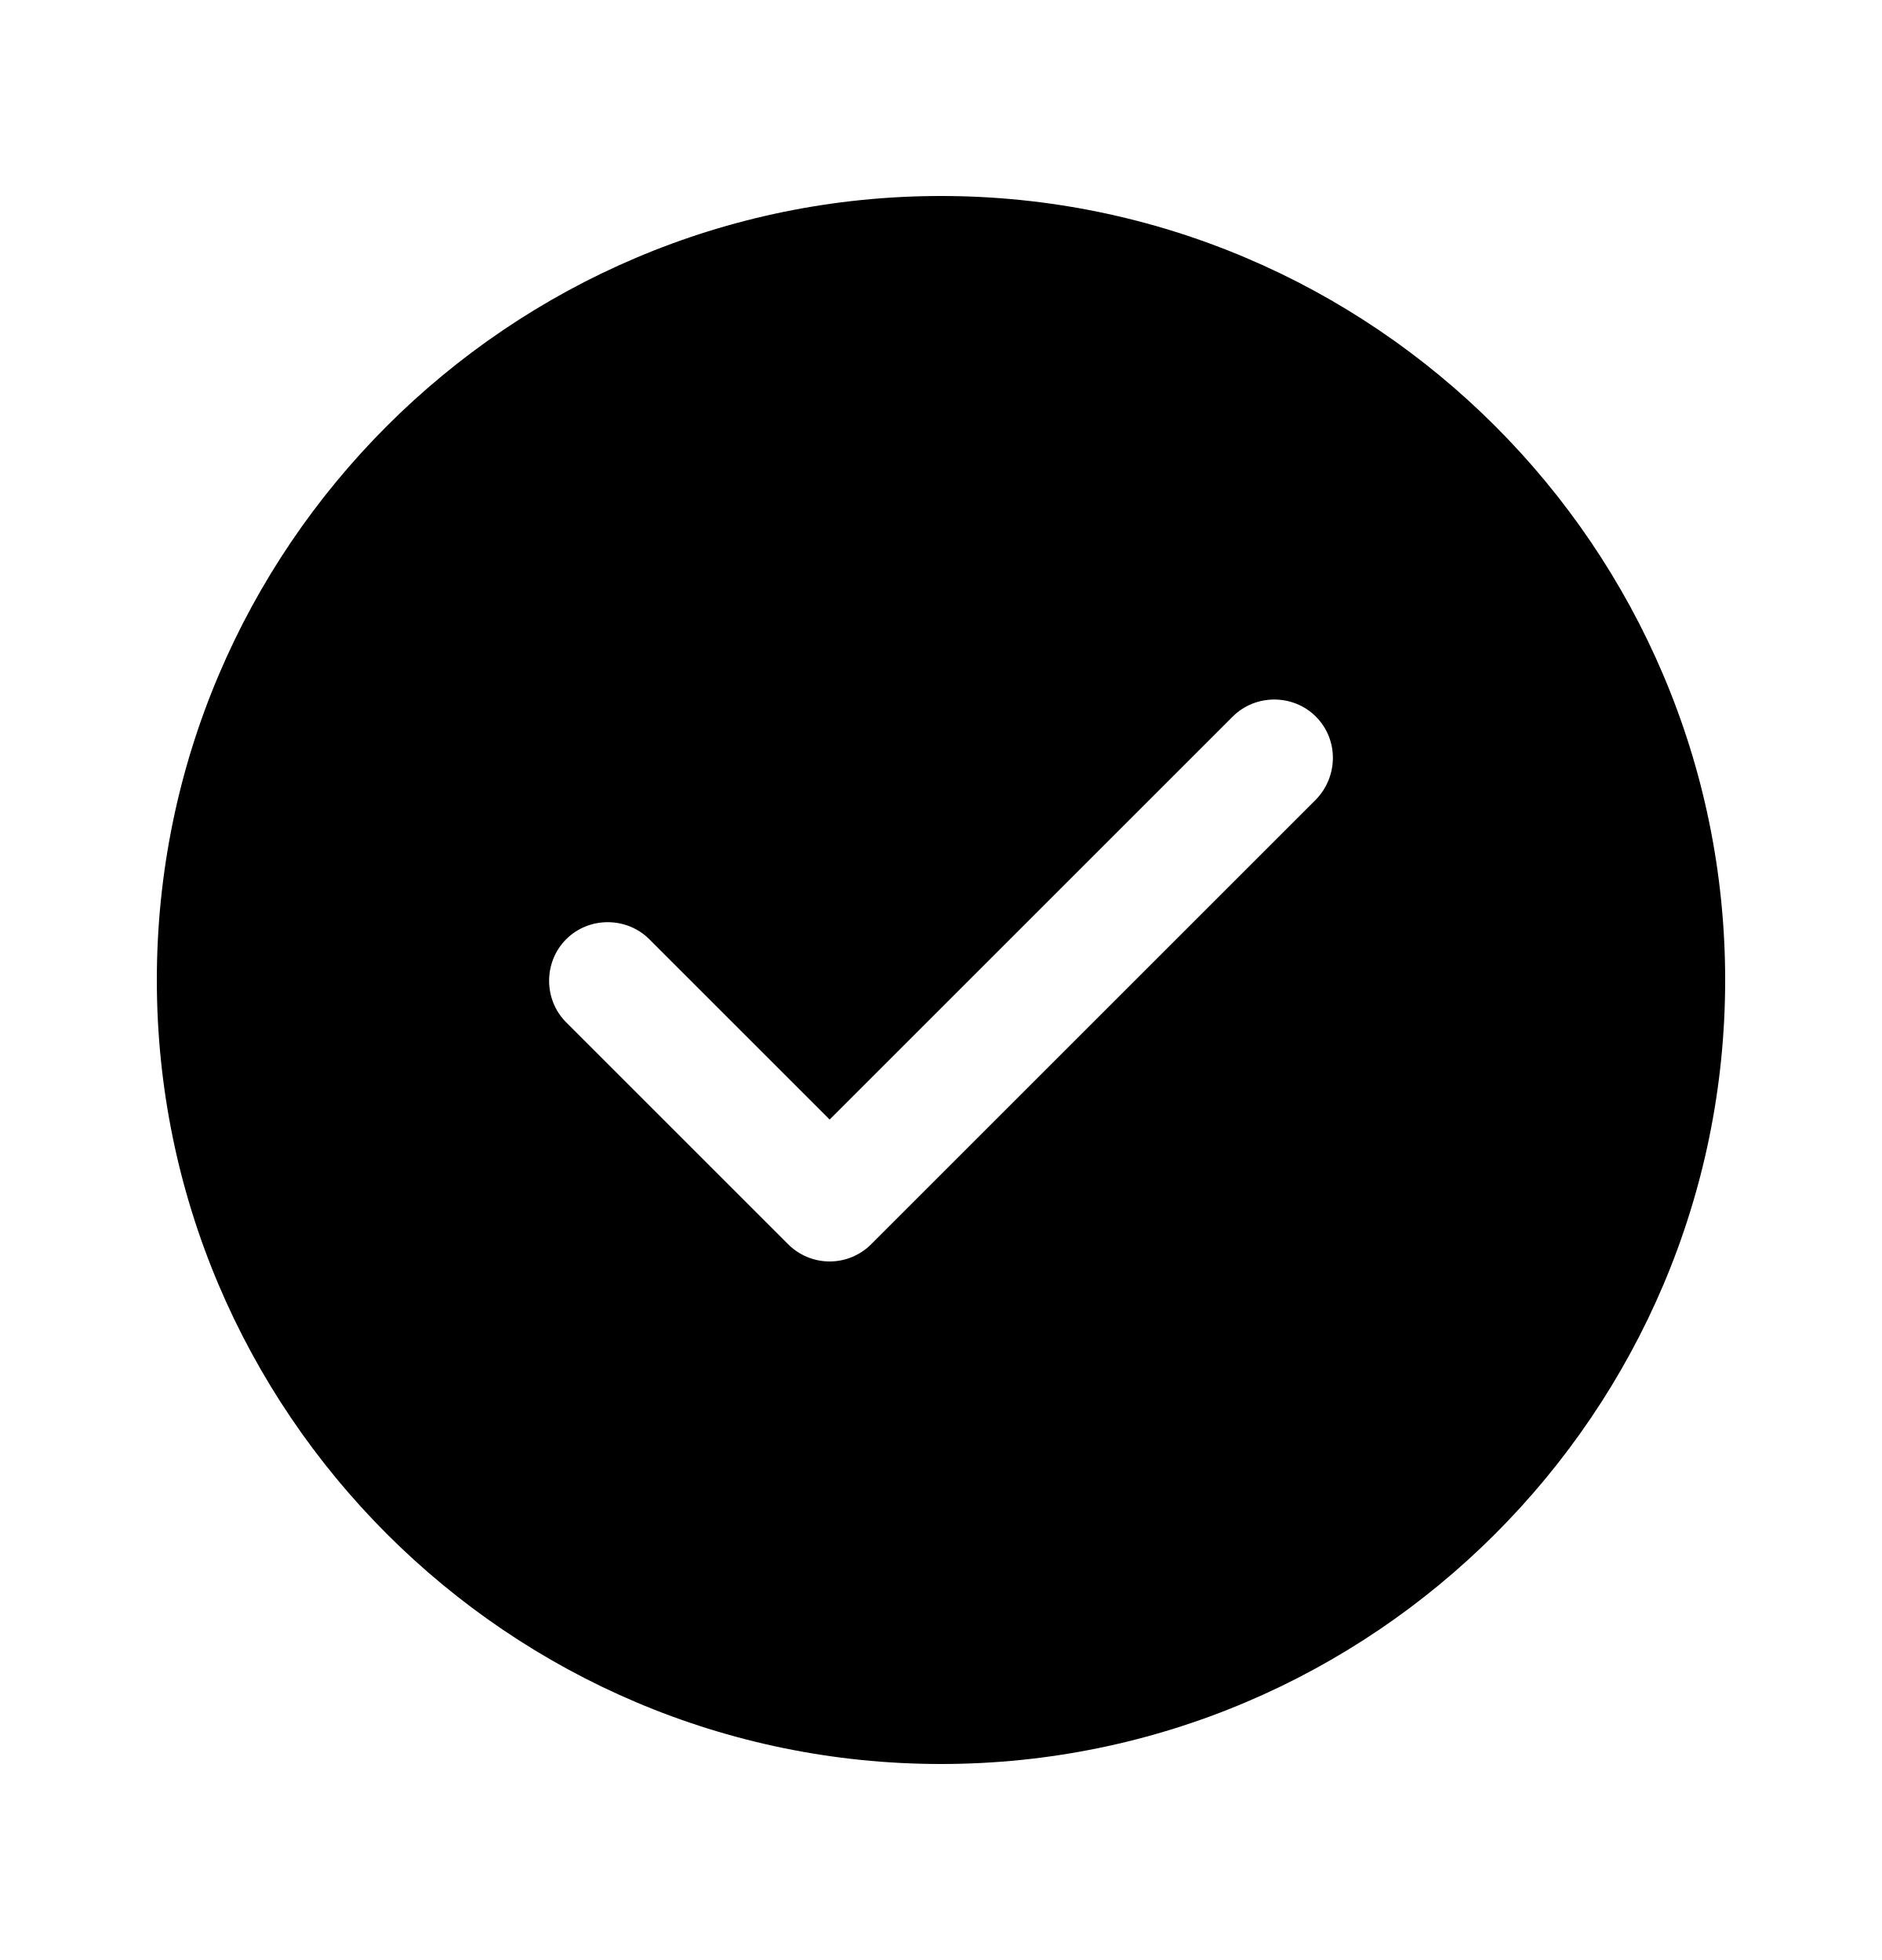
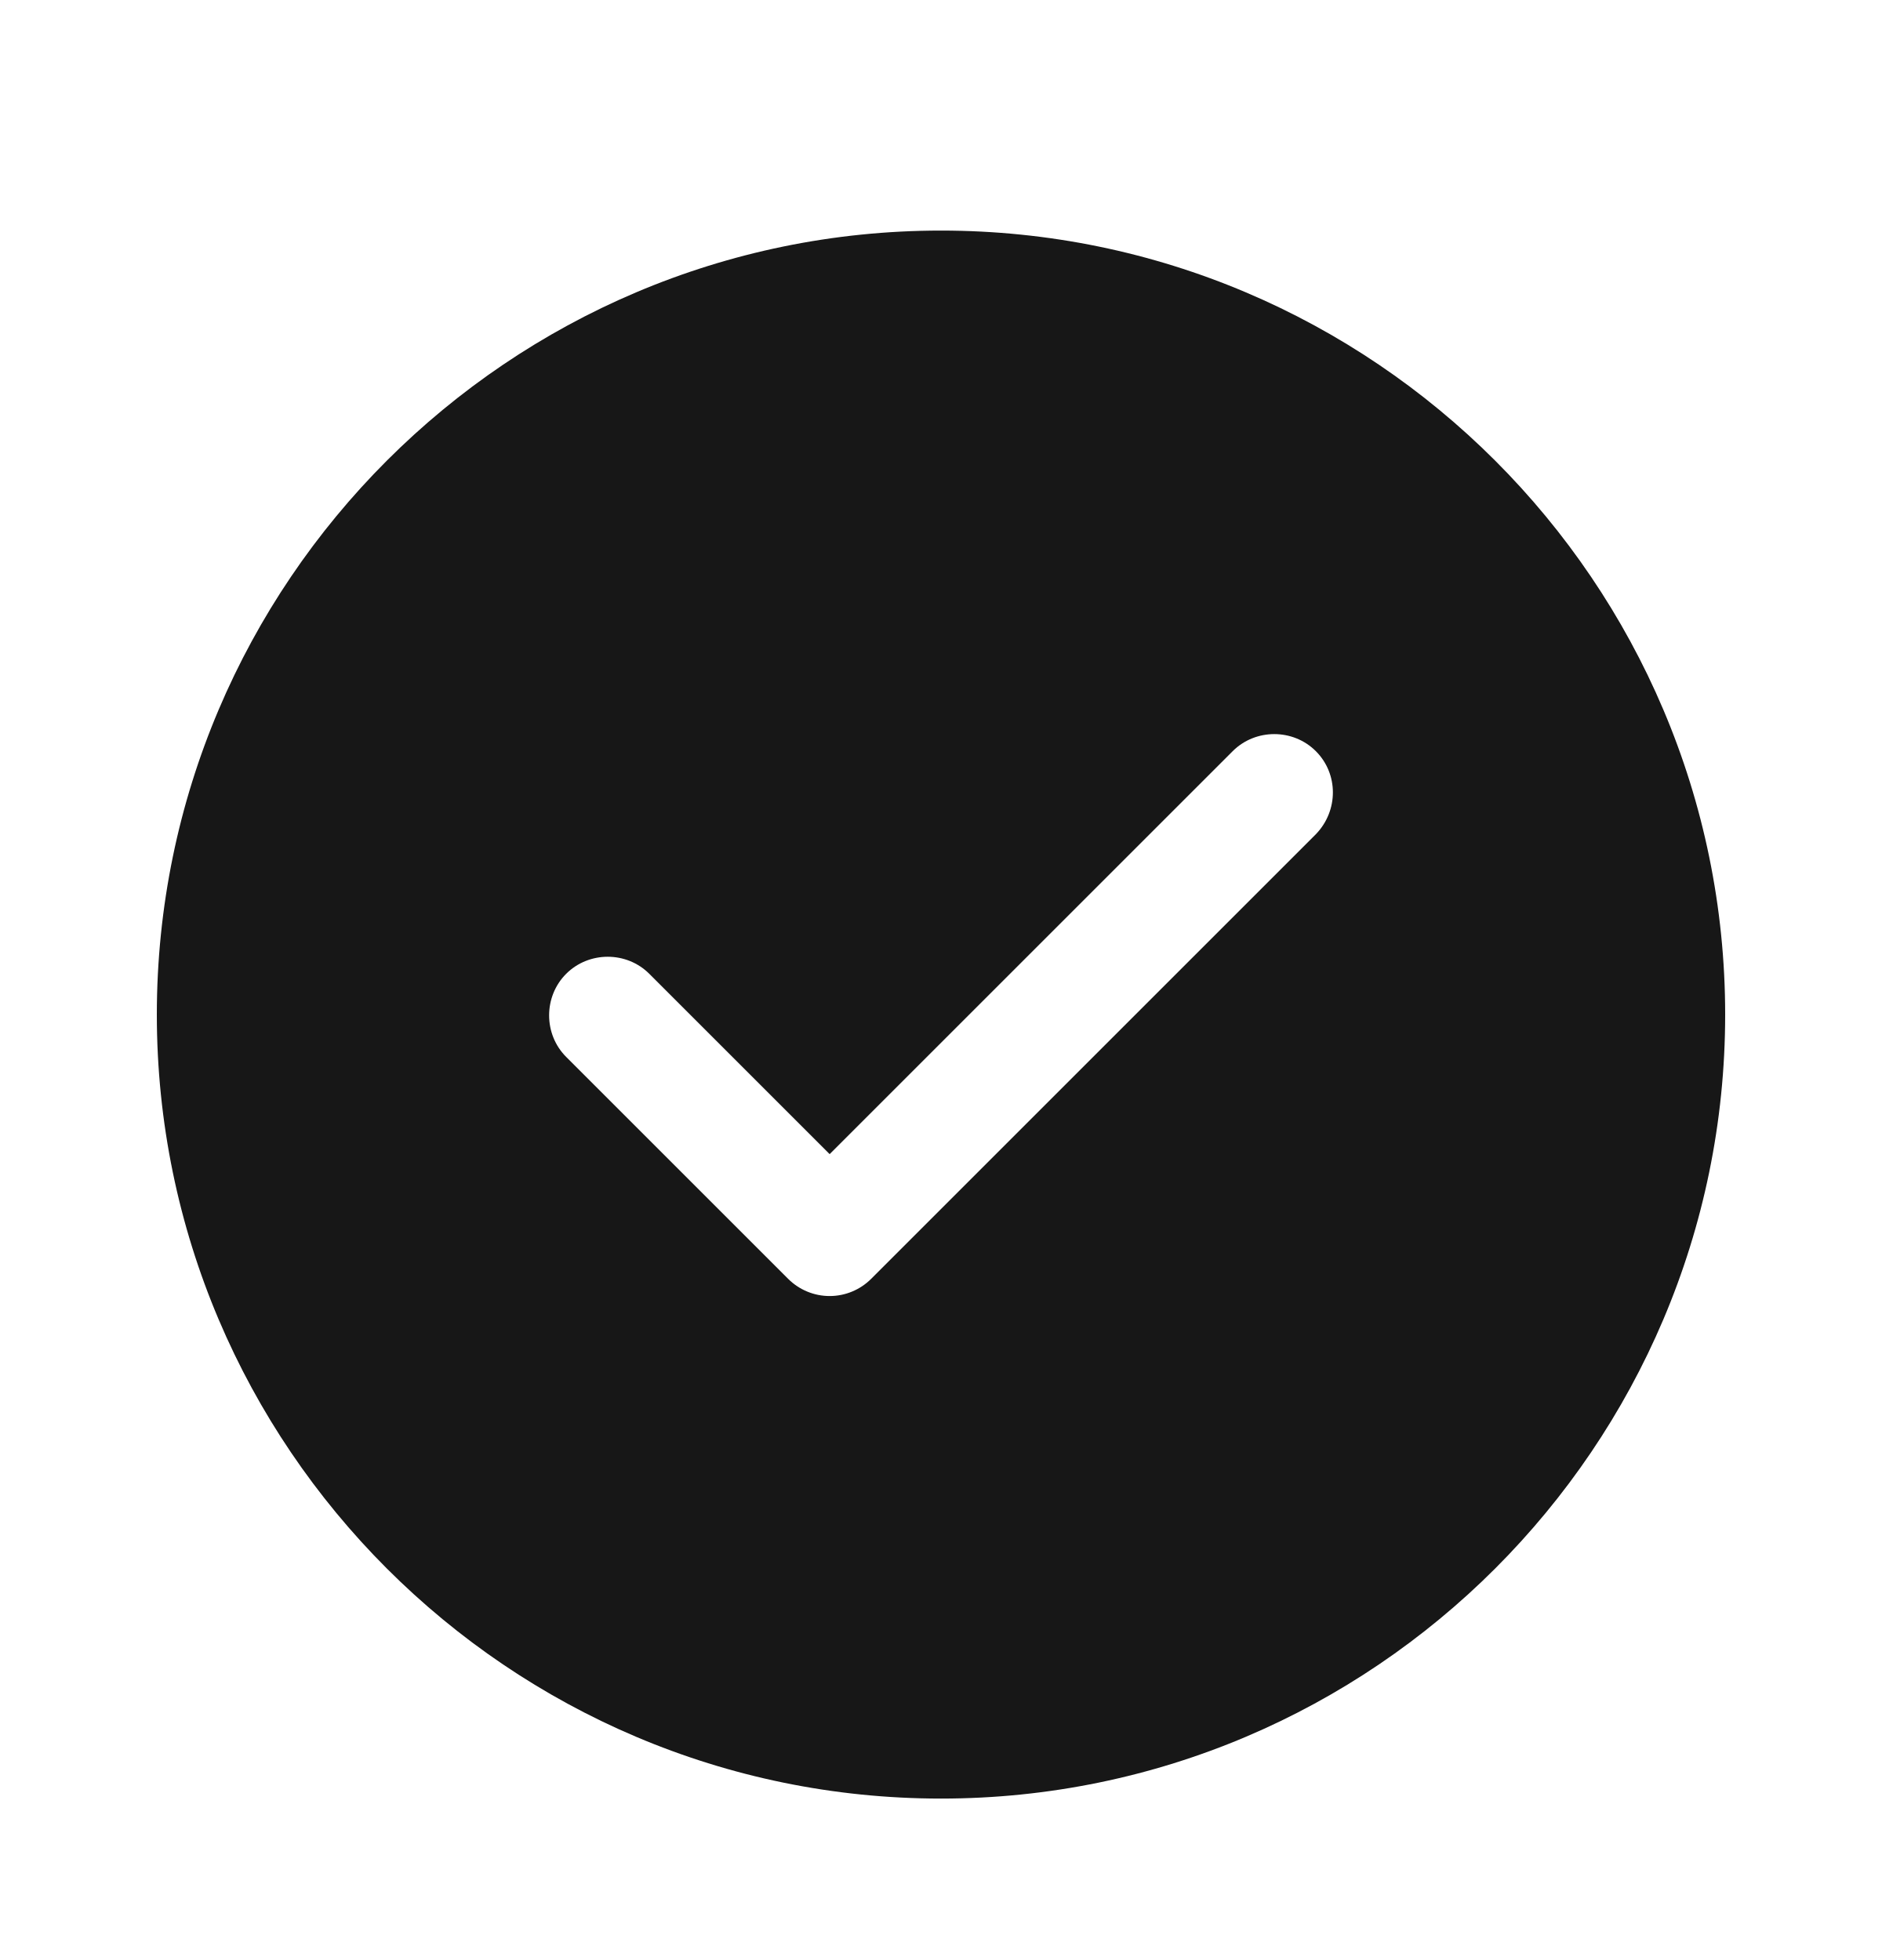
<svg xmlns="http://www.w3.org/2000/svg" width="24" height="25" viewBox="0 0 24 25" fill="none">
-   <path d="M12 2.5C6.49 2.5 2 6.99 2 12.5C2 18.01 6.49 22.5 12 22.5C17.51 22.5 22 18.01 22 12.5C22 6.99 17.51 2.5 12 2.5ZM16.78 10.2L11.11 15.87C10.97 16.01 10.78 16.09 10.58 16.09C10.38 16.09 10.19 16.01 10.05 15.87L7.22 13.04C6.93 12.75 6.93 12.27 7.22 11.98C7.51 11.69 7.99 11.69 8.28 11.98L10.58 14.28L15.72 9.14C16.01 8.85 16.49 8.85 16.78 9.14C17.07 9.43 17.07 9.9 16.78 10.2Z" fill="black" />
+   <path d="M12 2.941C6.49 2.941 2 7.431 2 12.941C2 18.451 6.49 22.941 12 22.941C17.51 22.941 22 18.451 22 12.941C22 7.431 17.51 2.941 12 2.941ZM16.78 10.641L11.11 16.311C10.97 16.451 10.78 16.531 10.58 16.531C10.38 16.531 10.19 16.451 10.05 16.311L7.22 13.481C6.93 13.191 6.93 12.711 7.22 12.421C7.51 12.131 7.99 12.131 8.28 12.421L10.58 14.721L15.72 9.581C16.01 9.291 16.49 9.291 16.78 9.581C17.07 9.871 17.07 10.341 16.78 10.641Z" fill="#171717" />
</svg>
